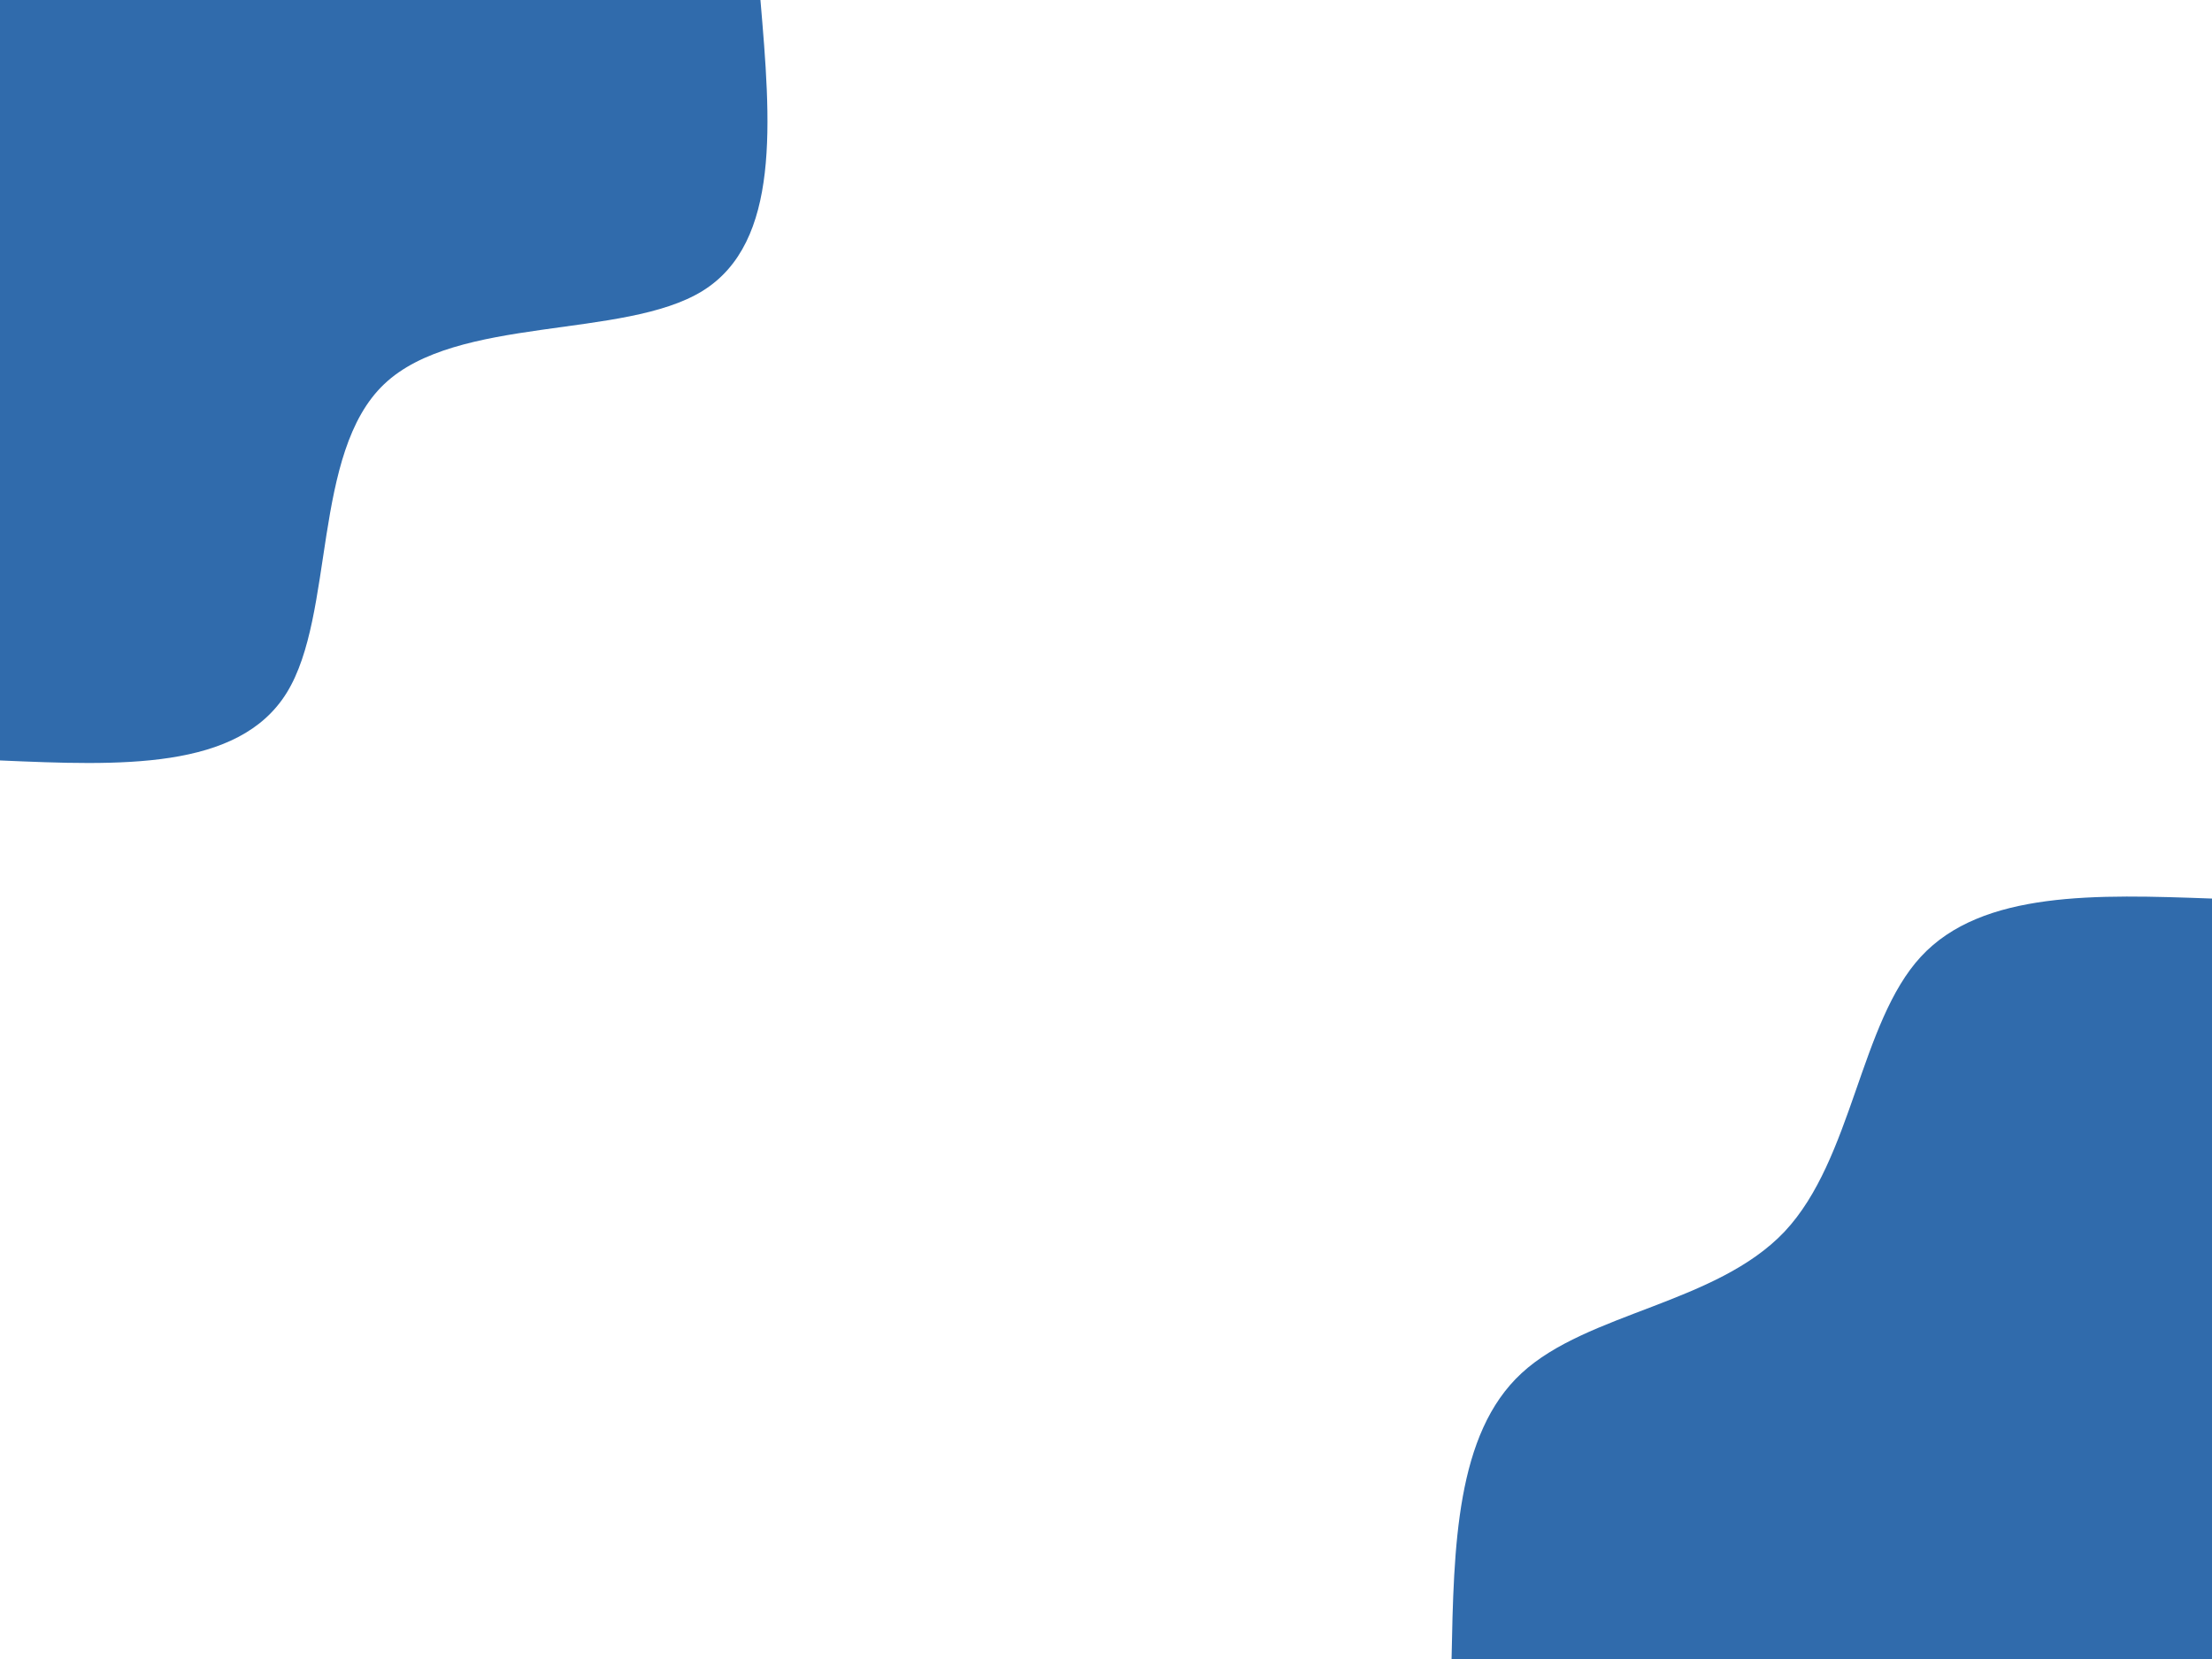
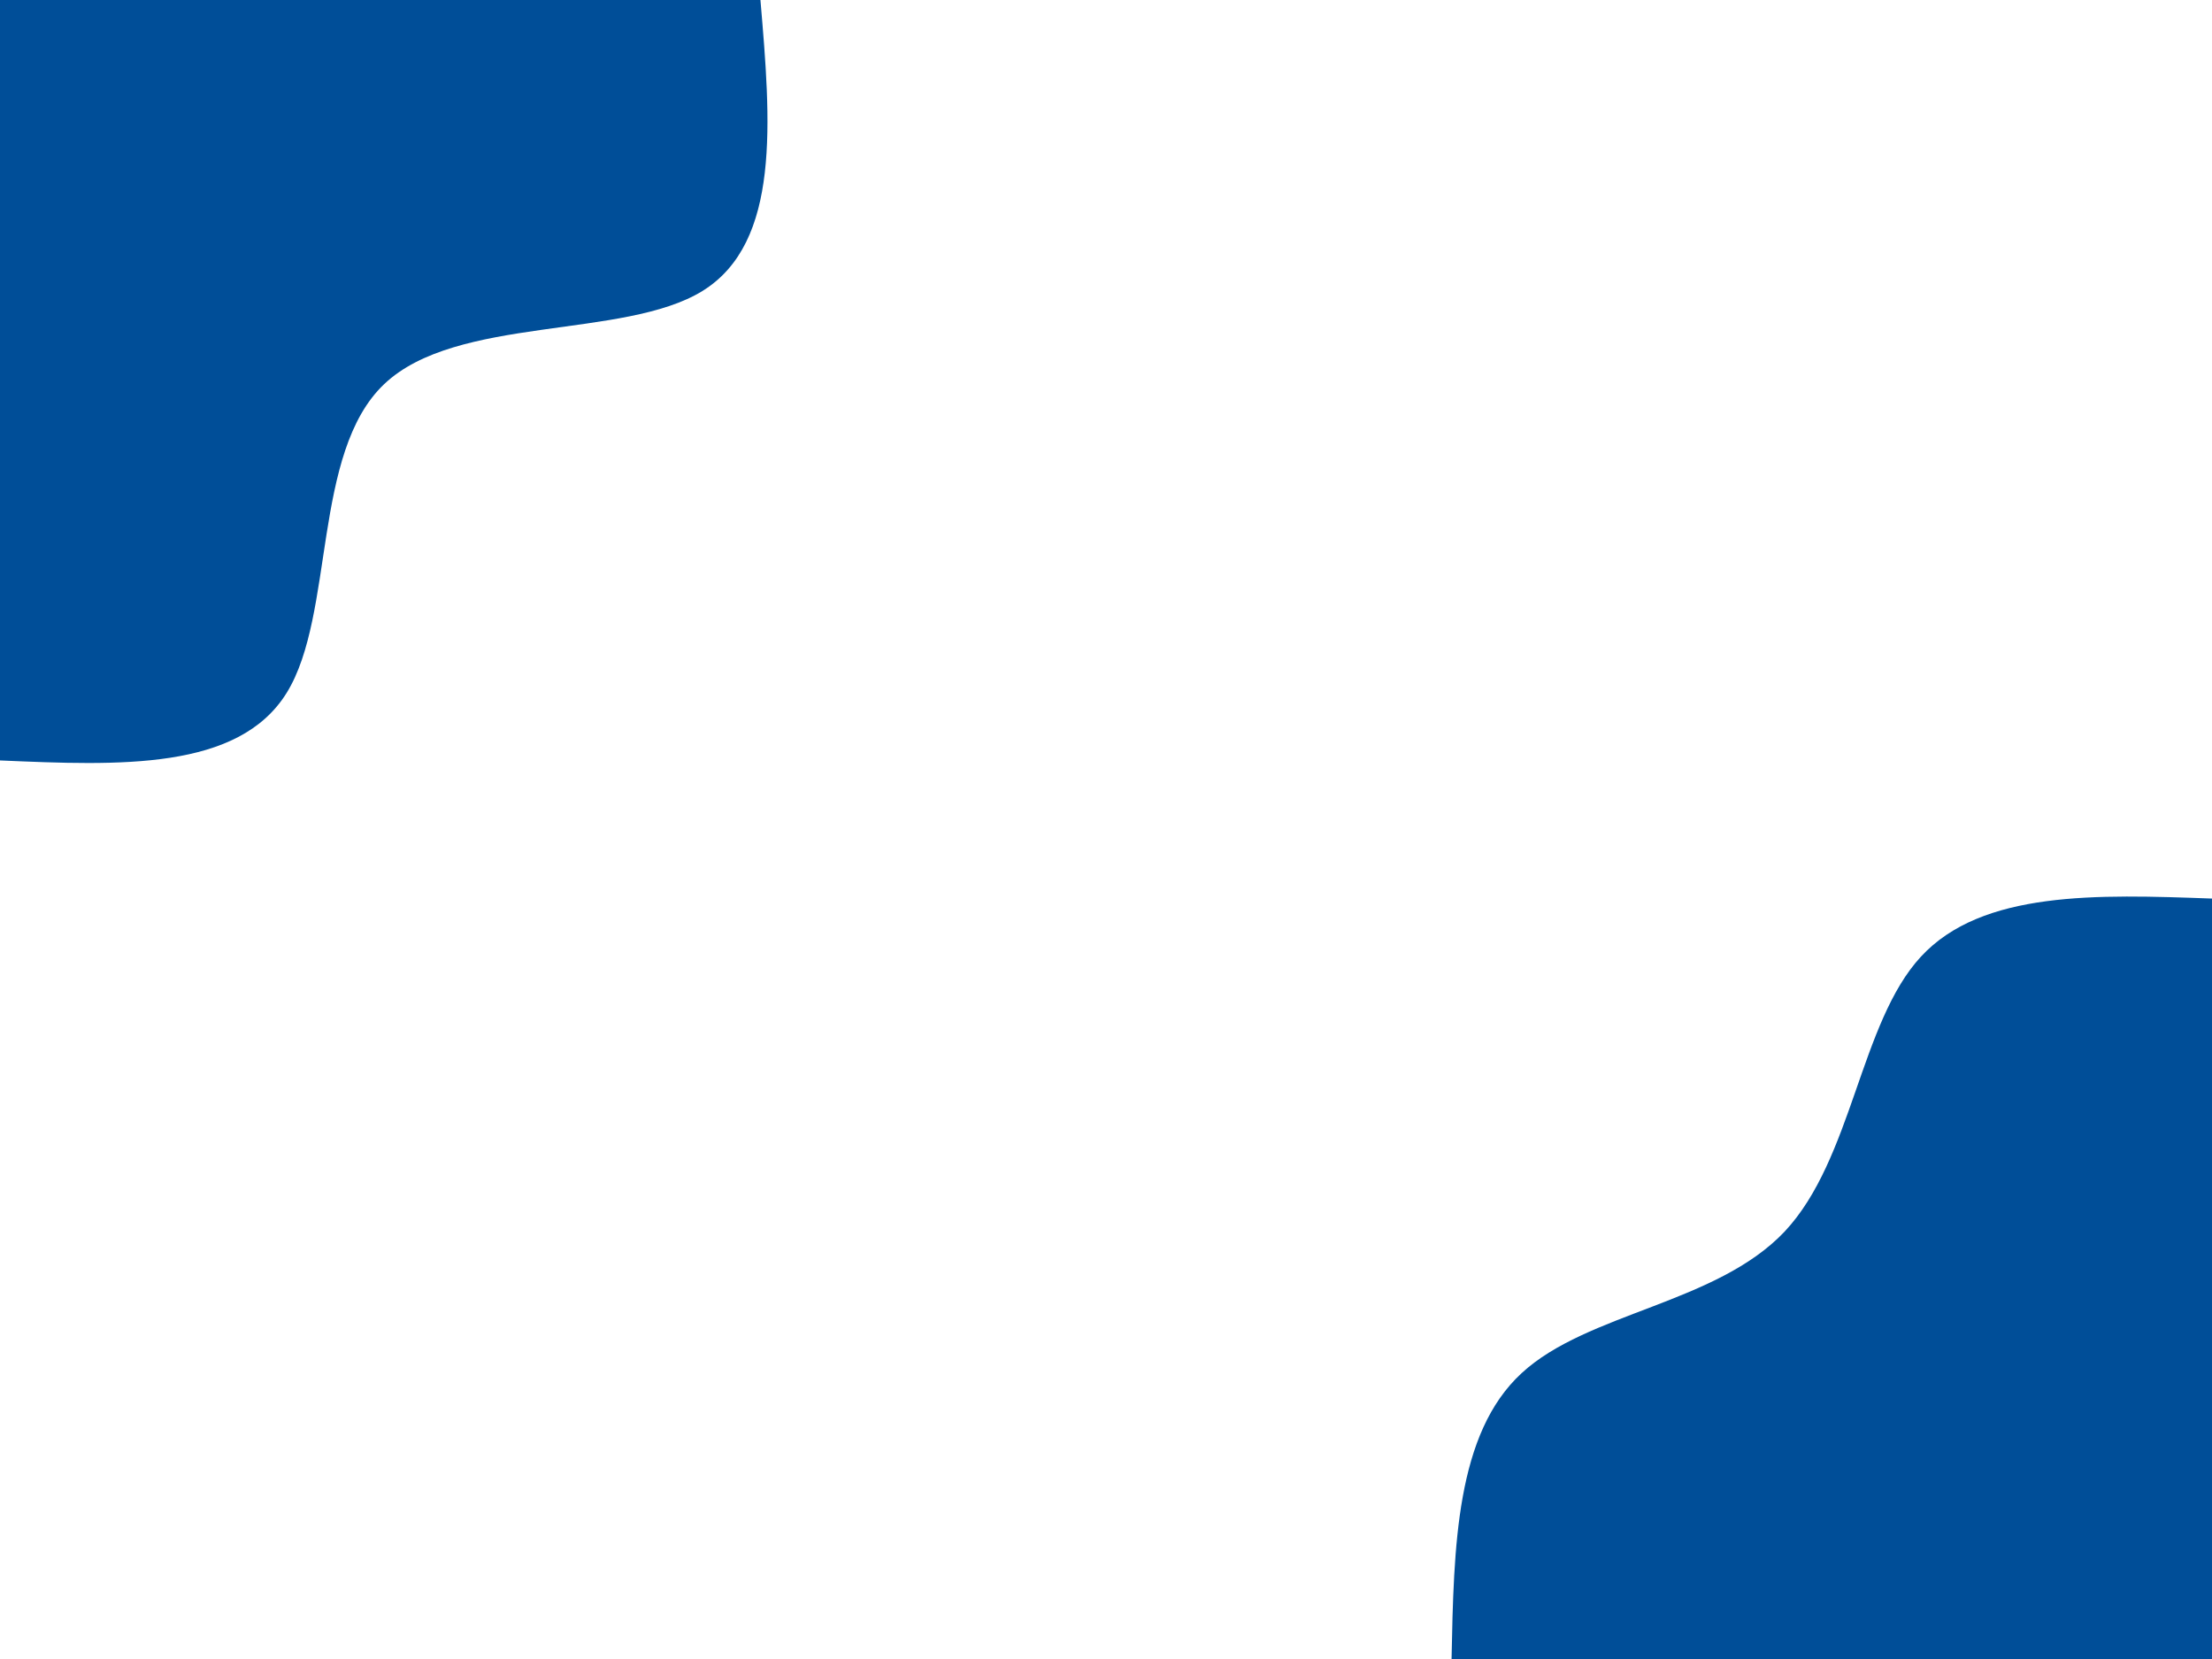
<svg xmlns="http://www.w3.org/2000/svg" id="visual" viewBox="0 0 900 675" width="900" height="675" version="1.1">
  <rect x="0" y="0" width="900" height="675" fill="transparent" />
  <defs>
    <linearGradient id="grad1_0" x1="25%" y1="100%" x2="100%" y2="0%">
      <stop offset="23.333%" stop-color="#001220" stop-opacity="1" />
      <stop offset="76.667%" stop-color="#001220" stop-opacity="1" />
    </linearGradient>
  </defs>
  <defs>
    <linearGradient id="grad2_0" x1="0%" y1="100%" x2="75%" y2="0%">
      <stop offset="23.333%" stop-color="#001220" stop-opacity="1" />
      <stop offset="76.667%" stop-color="#001220" stop-opacity="1" />
    </linearGradient>
  </defs>
  <g transform="translate(900, 675)">
-     <path d="M-309.4 0C-308.5 -45.8 -307.6 -91.7 -280.9 -116.3C-254.2 -141 -201.7 -144.5 -173.9 -173.9C-146.2 -203.4 -143.3 -258.9 -118.4 -285.8C-93.5 -312.7 -46.8 -311.1 0 -309.4L0 0Z" fill="#306BAC" />
+     <path d="M-309.4 0C-308.5 -45.8 -307.6 -91.7 -280.9 -116.3C-254.2 -141 -201.7 -144.5 -173.9 -173.9C-146.2 -203.4 -143.3 -258.9 -118.4 -285.8C-93.5 -312.7 -46.8 -311.1 0 -309.4L0 0Z" fill="#004E98" />
  </g>
  <g transform="translate(0, 0)">
-     <path d="M309.4 0C313.6 49.3 317.8 98.6 285.8 118.4C253.8 138.1 185.7 128.3 156.3 156.3C126.9 184.2 136.3 250 116.7 281.8C97.1 313.6 48.6 311.5 0 309.4L0 0Z" fill="#306BAC" />
+     <path d="M309.4 0C313.6 49.3 317.8 98.6 285.8 118.4C253.8 138.1 185.7 128.3 156.3 156.3C126.9 184.2 136.3 250 116.7 281.8C97.1 313.6 48.6 311.5 0 309.4L0 0Z" fill="#004E98" />
  </g>
</svg>
